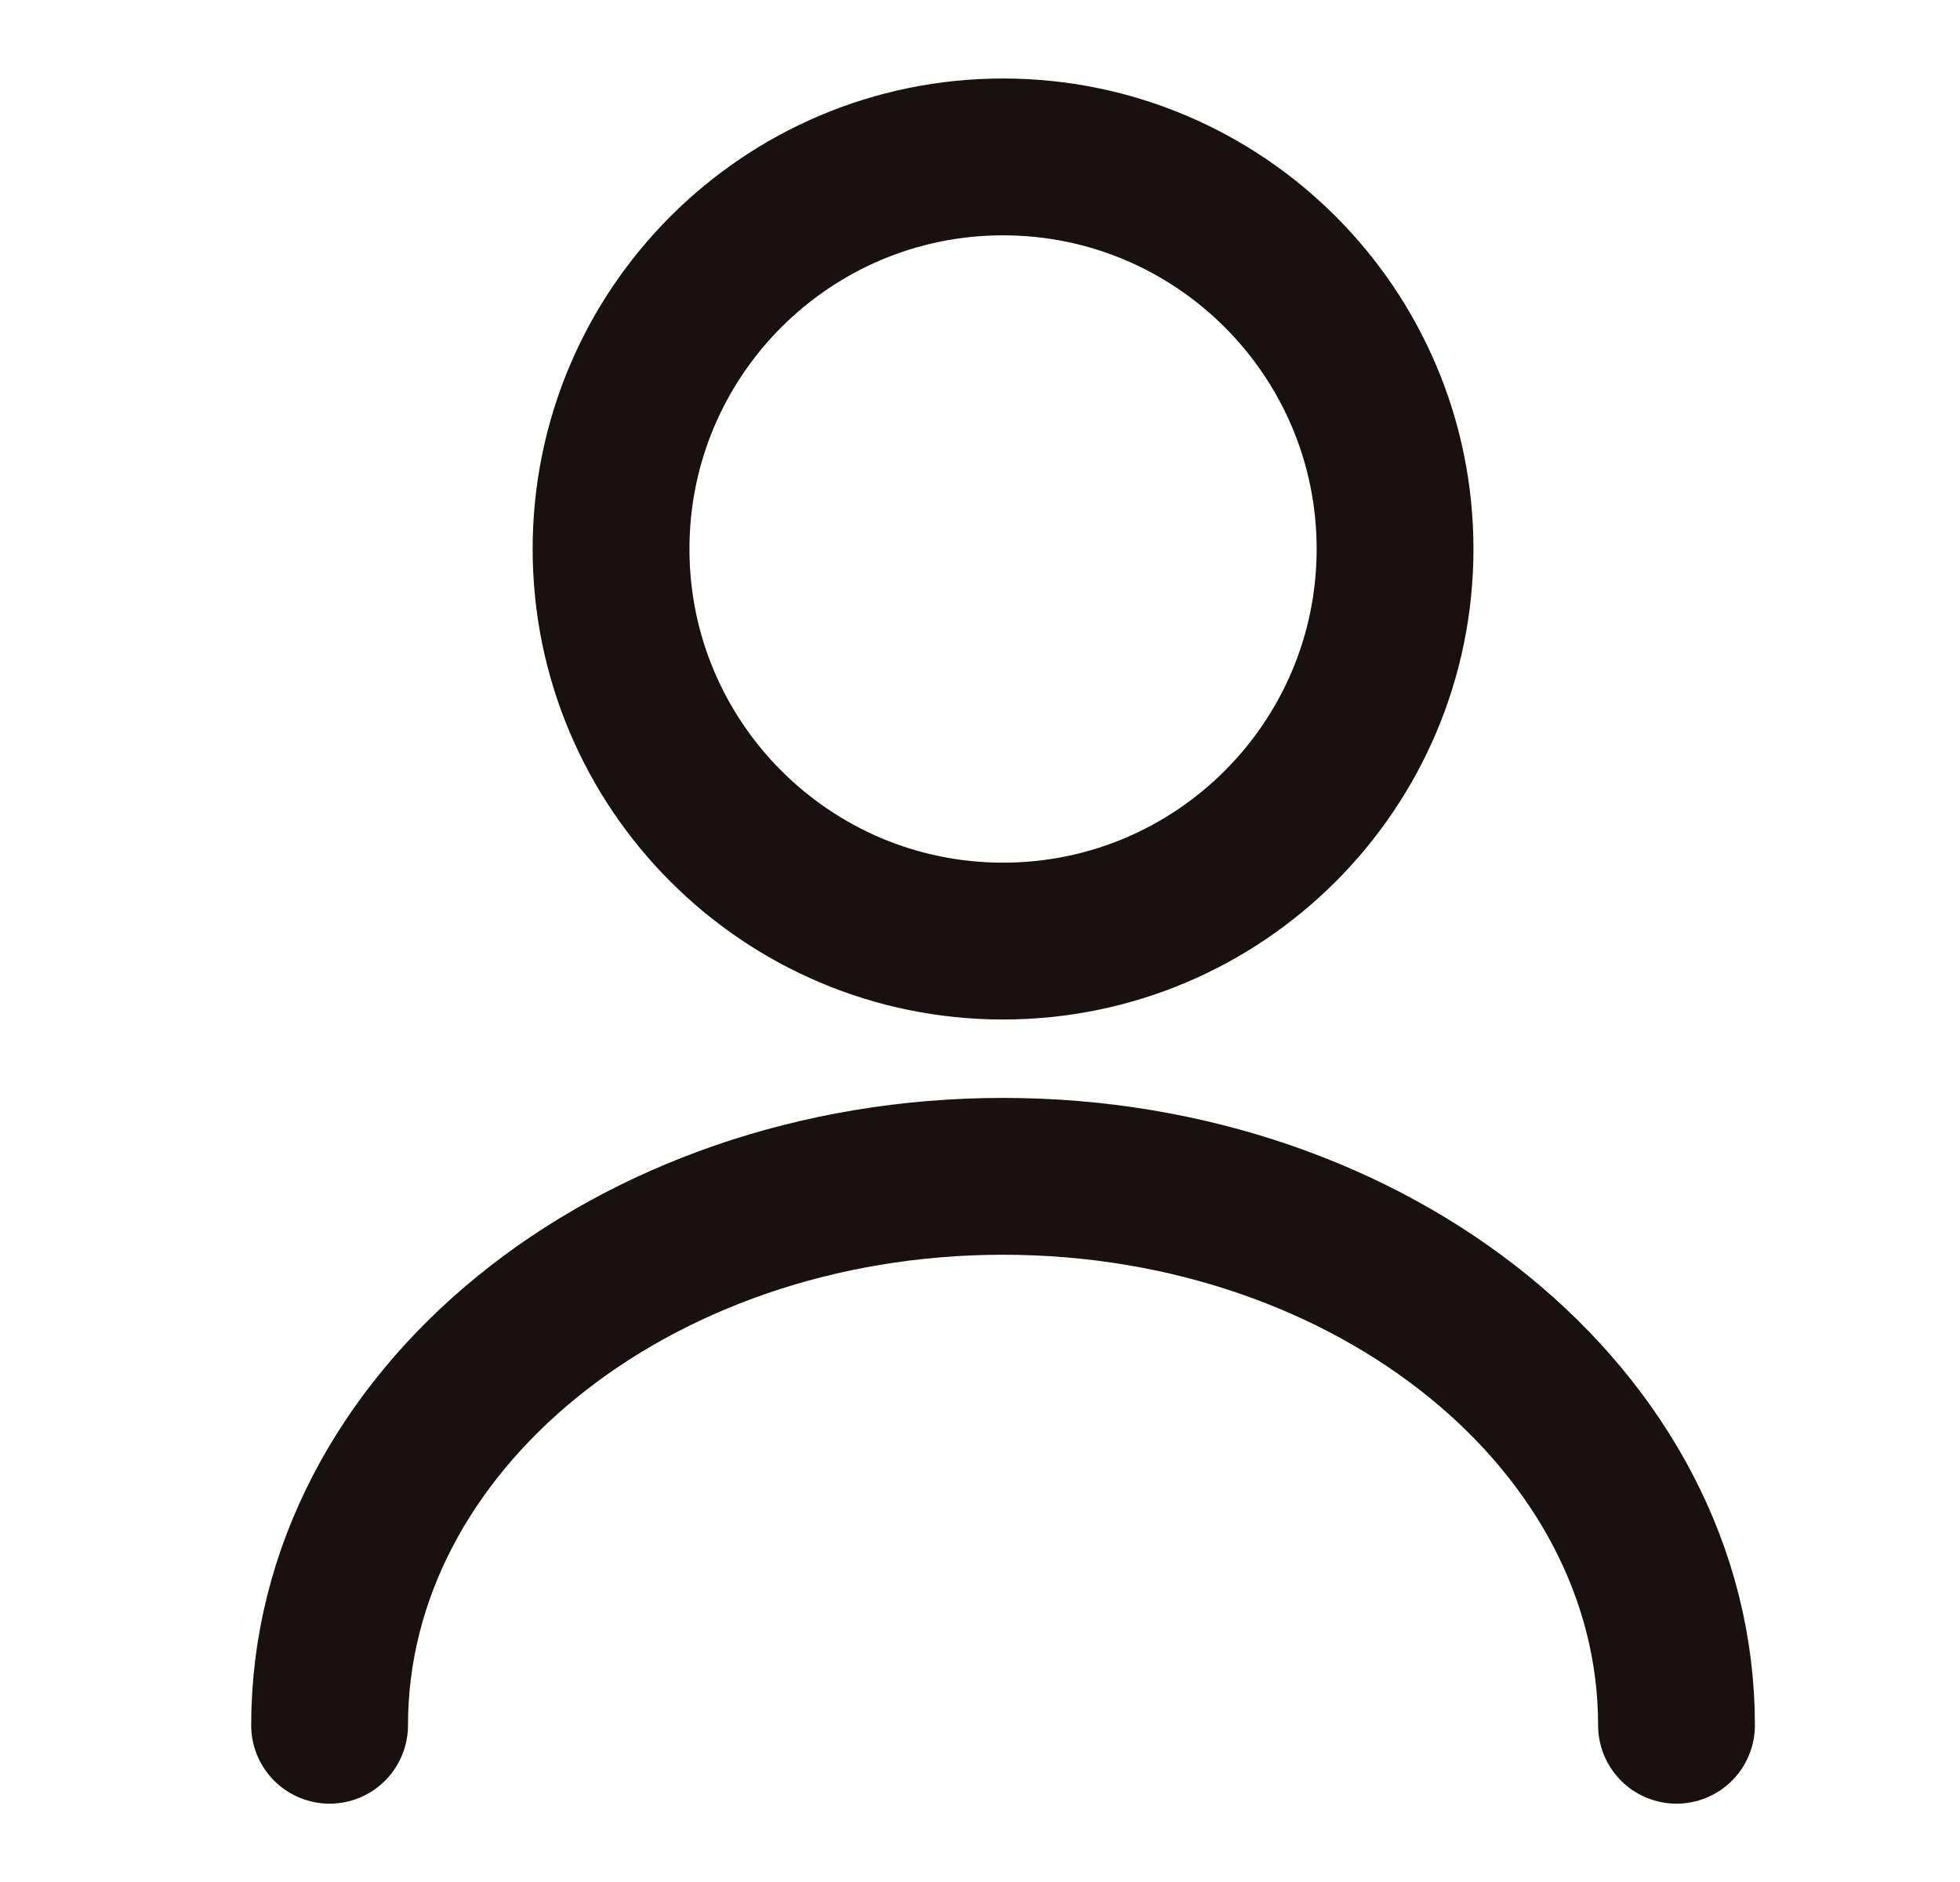
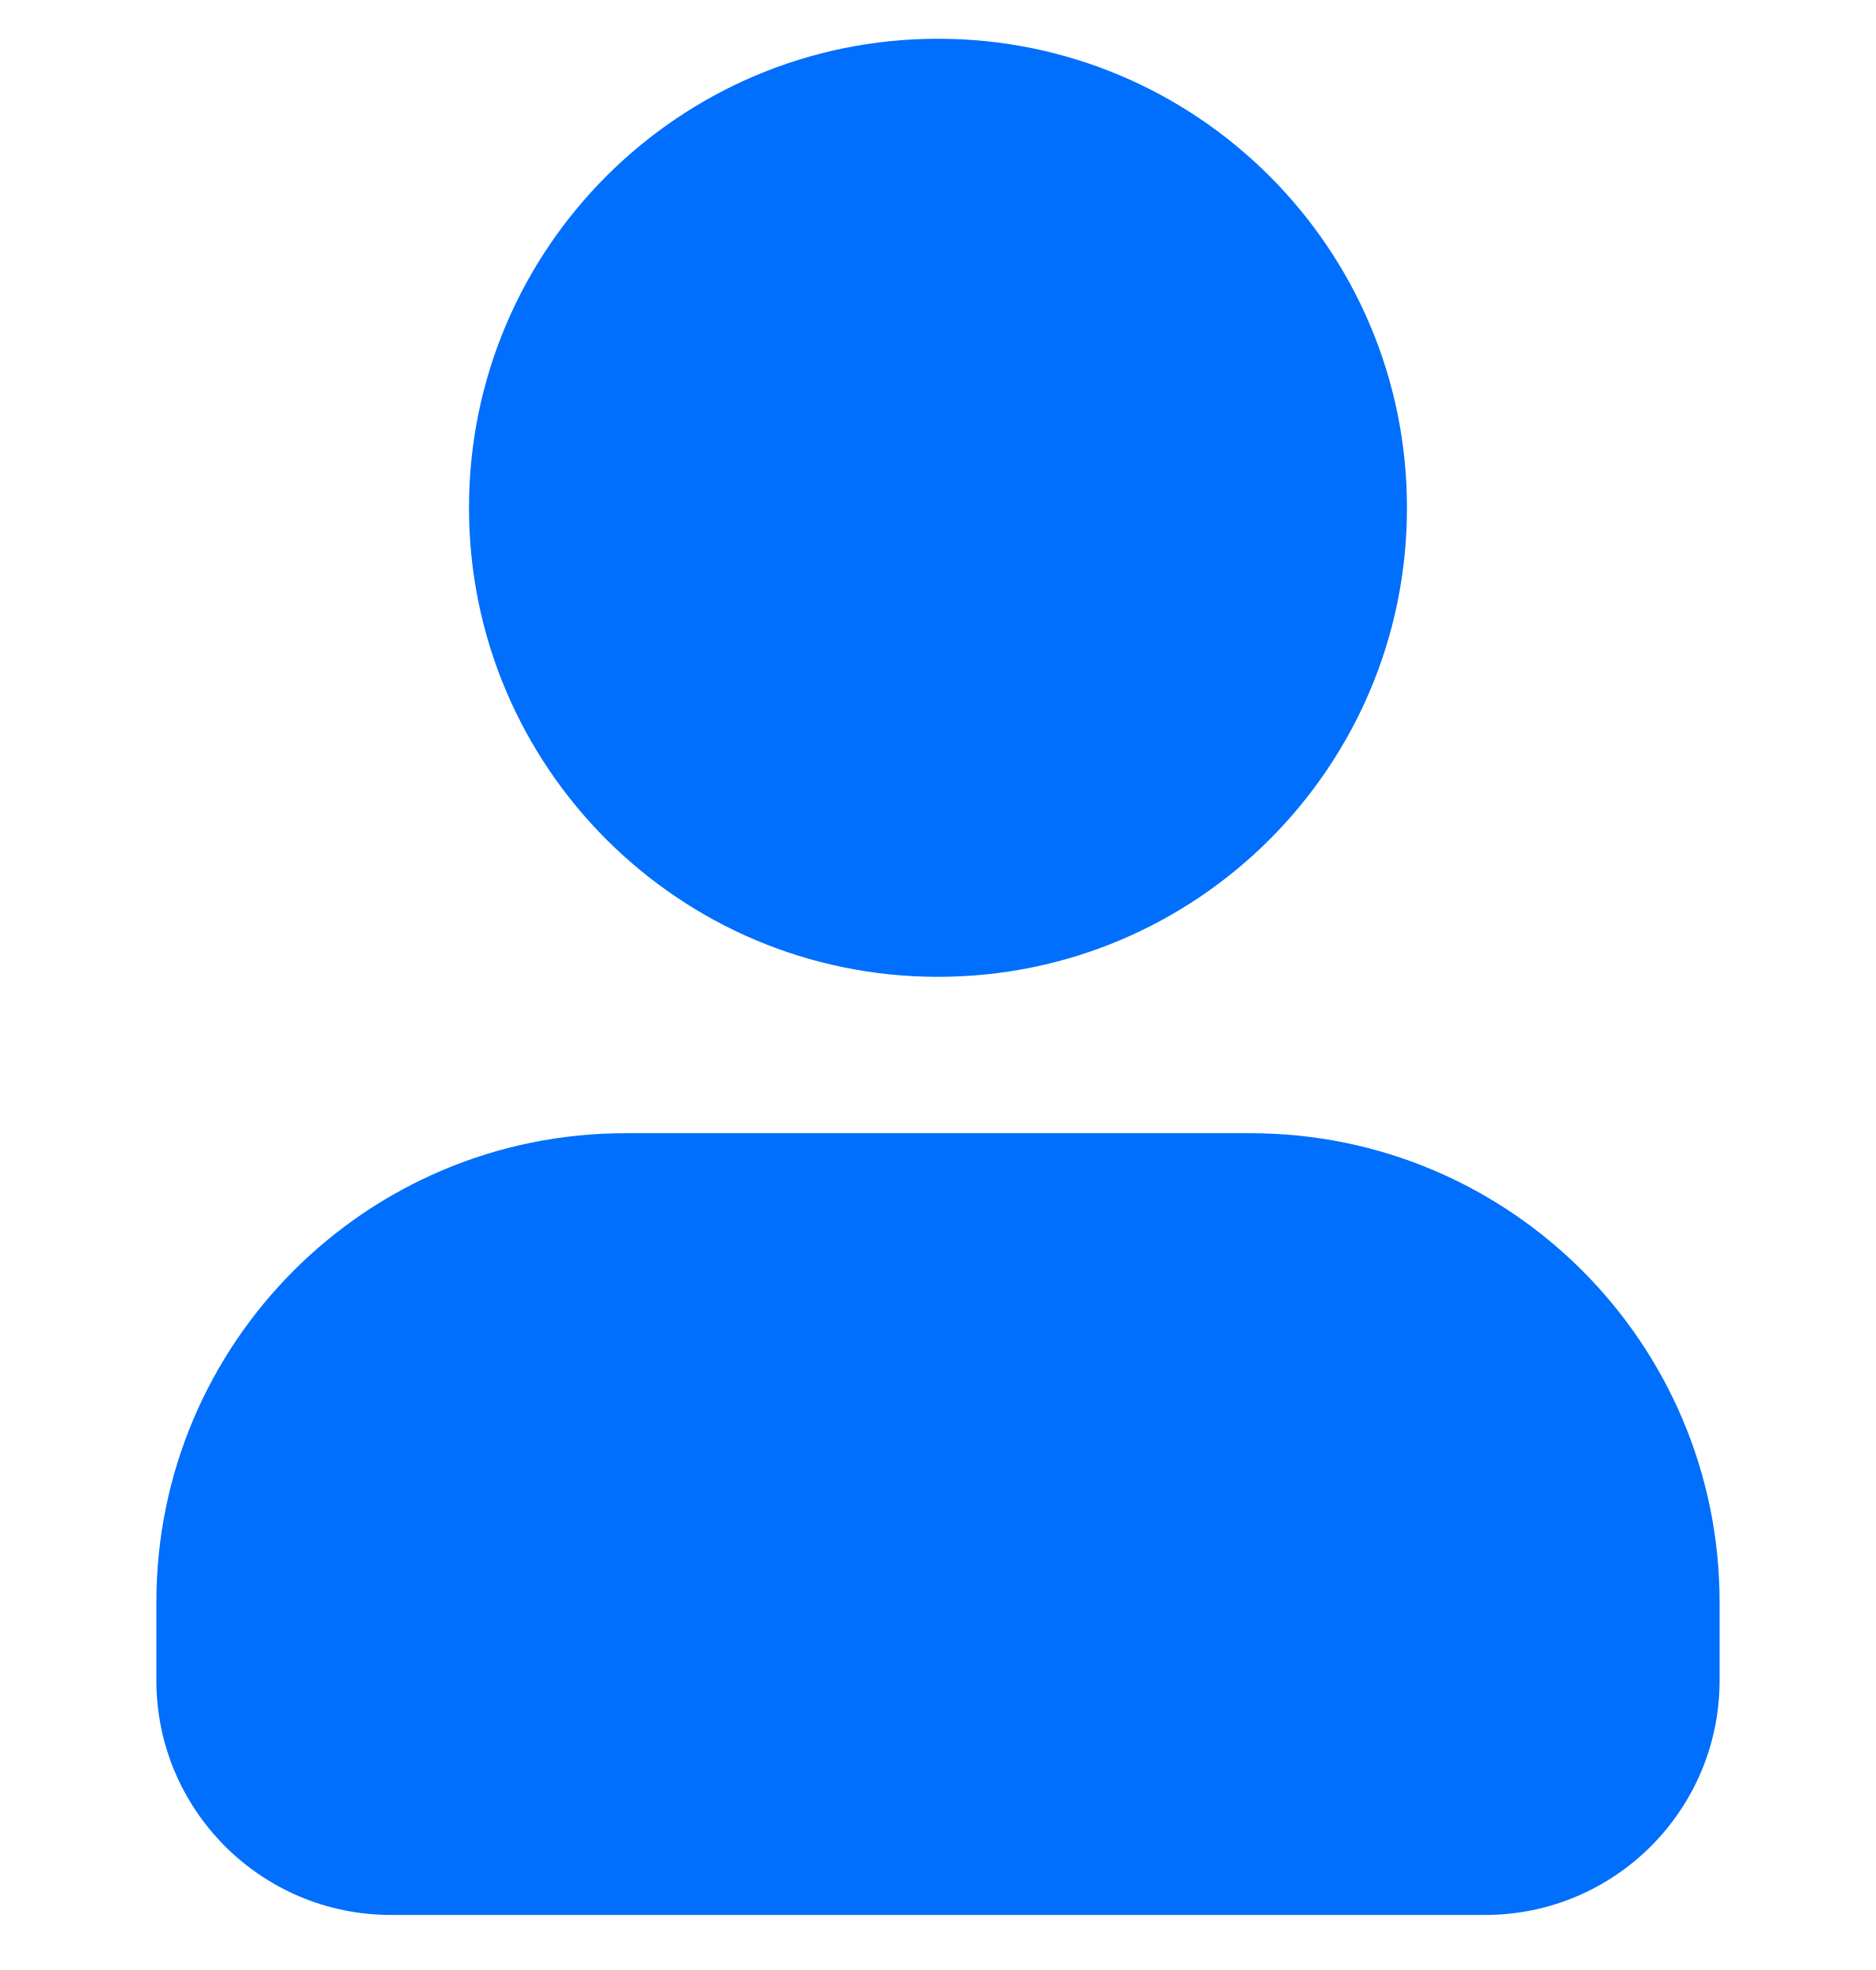
- <svg xmlns="http://www.w3.org/2000/svg" width="25" height="24" viewBox="0 0 25 24" fill="none">
-   <path d="M7.794 7.001C7.794 4.241 10.034 2.001 12.794 2.001C15.554 2.001 17.794 4.241 17.794 7.001C17.794 9.761 15.554 12.001 12.794 12.001C10.034 12.001 7.794 9.761 7.794 7.001Z" stroke="#17120F" stroke-width="2" stroke-linecap="round" stroke-linejoin="round" />
-   <path d="M21.384 22.001C21.384 18.131 17.534 15.001 12.794 15.001C8.054 15.001 4.204 18.131 4.204 22.001" stroke="#17120F" stroke-width="2" stroke-linecap="round" stroke-linejoin="round" />
+ <svg xmlns="http://www.w3.org/2000/svg" width="20" height="21" viewBox="0 0 20 21" fill="none">
+   <path d="M15 5.413C15 8.175 12.761 10.413 10 10.413C7.239 10.413 5 8.175 5 5.413C5 2.652 7.239 0.413 10 0.413C12.761 0.413 15 2.652 15 5.413Z" fill="#006FFD" />
+   <path d="M1.667 17.08C1.667 14.319 3.905 12.08 6.667 12.08H13.333C16.095 12.08 18.333 14.319 18.333 17.08V17.913C18.333 19.294 17.214 20.413 15.833 20.413H4.167C2.786 20.413 1.667 19.294 1.667 17.913V17.08Z" fill="#006FFD" />
</svg>
